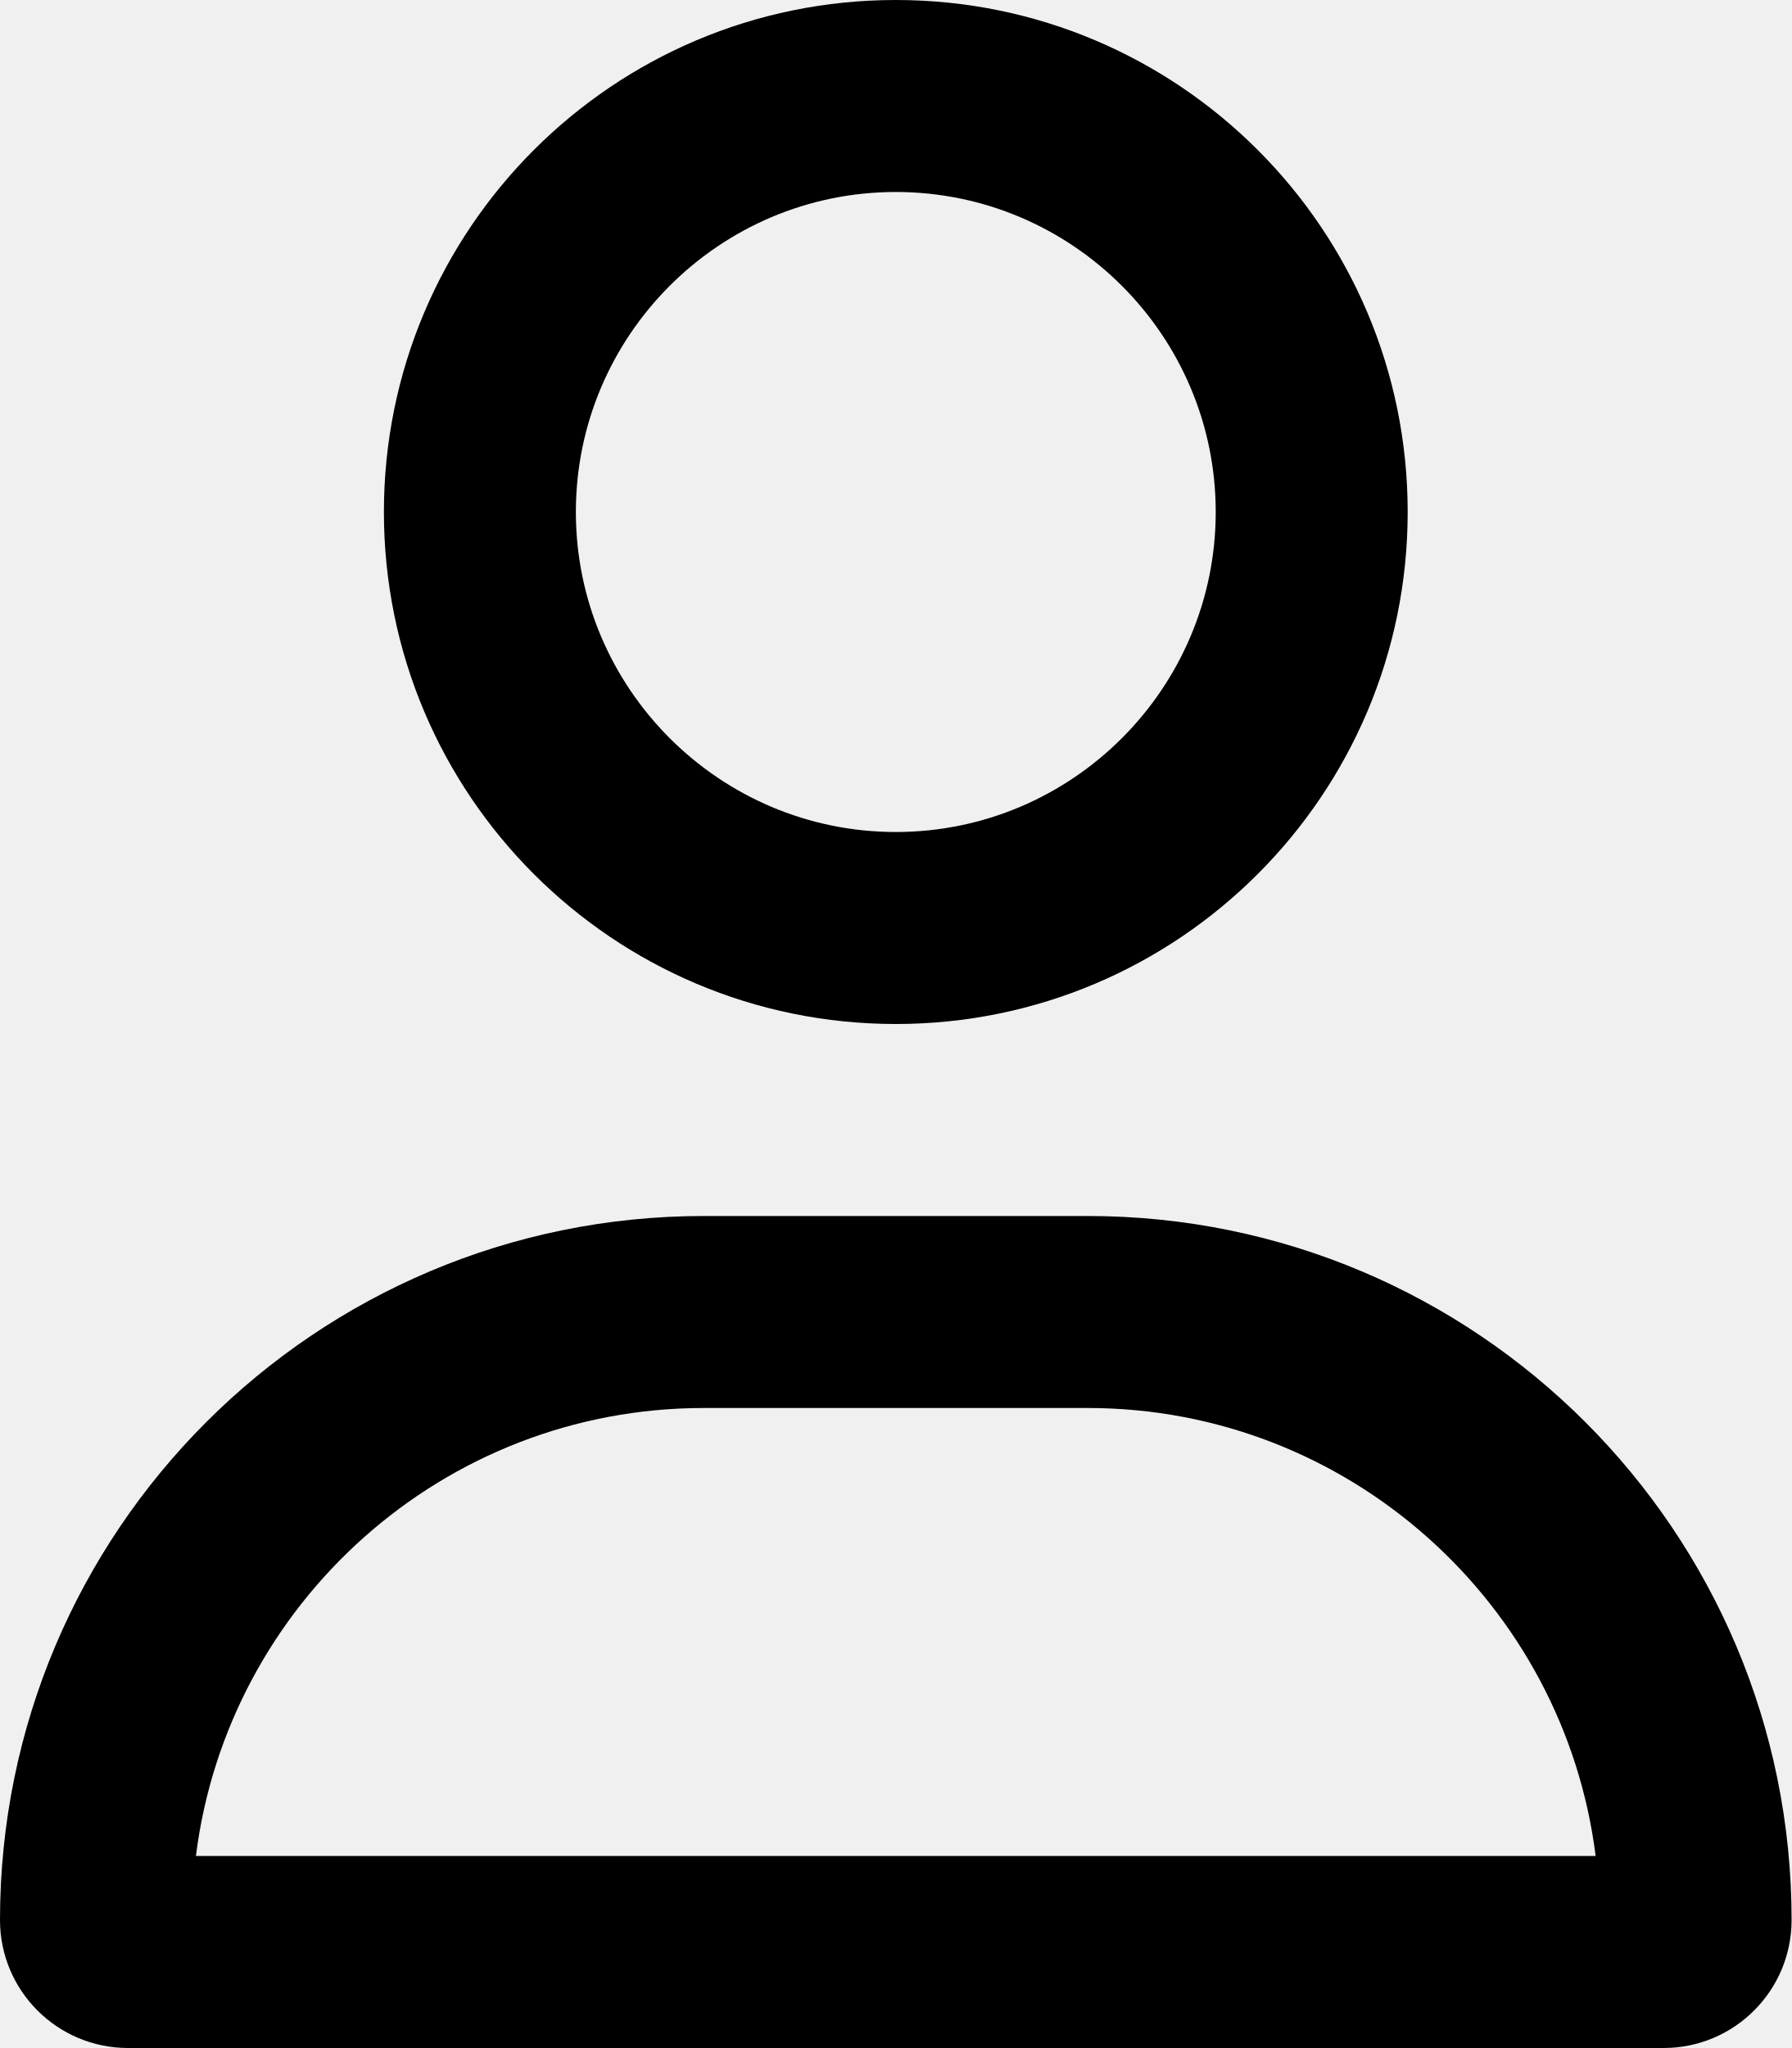
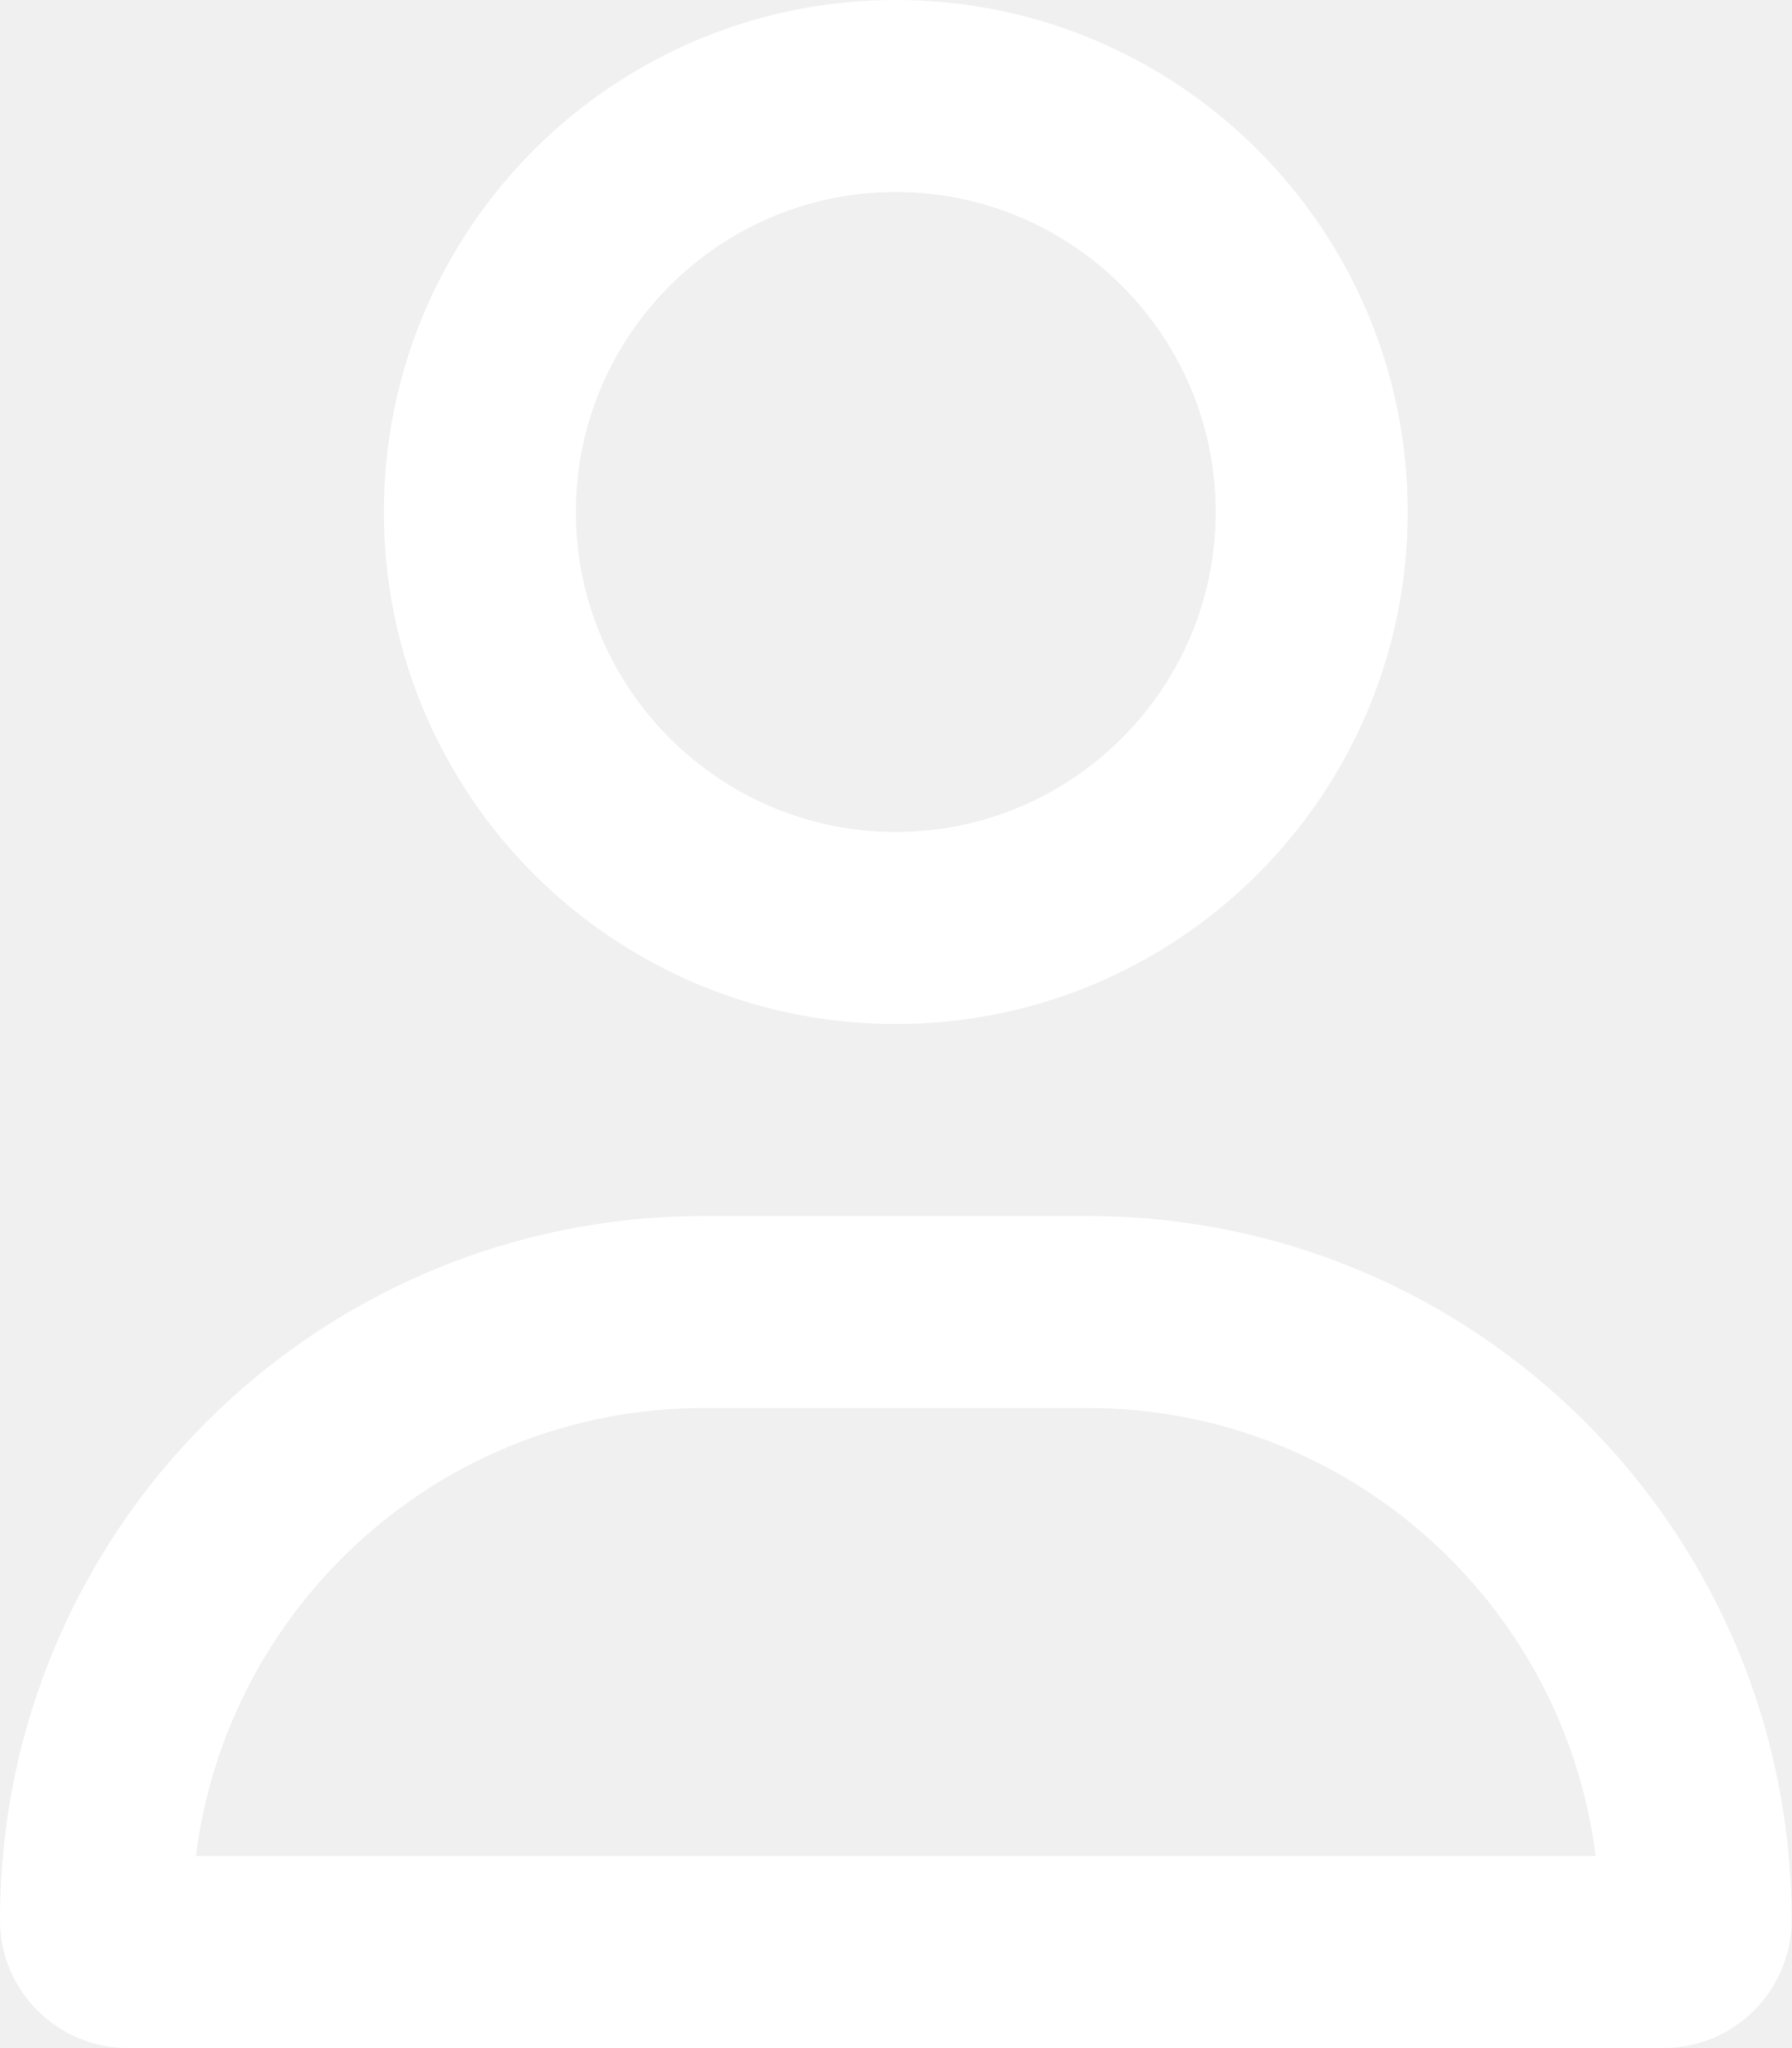
<svg xmlns="http://www.w3.org/2000/svg" viewBox="0 0 448 512">
-   <path d="M272 304h-96C78.8 304 0 382.8 0 480c0 17.67 14.33 32 32 32h384c17.67 0 32-14.33 32-32C448 382.8 369.2 304 272 304zM48.99 464C56.89 400.9 110.8 352 176 352h96c65.16 0 119.1 48.95 127 112H48.99zM224 256c70.69 0 128-57.31 128-128c0-70.69-57.31-128-128-128S96 57.31 96 128C96 198.7 153.3 256 224 256zM224 48c44.11 0 80 35.89 80 80c0 44.11-35.89 80-80 80S144 172.1 144 128C144 83.89 179.9 48 224 48z" />
+   <path fill="#ffffff" d="M272 304h-96C78.8 304 0 382.8 0 480c0 17.67 14.33 32 32 32h384c17.67 0 32-14.33 32-32C448 382.8 369.2 304 272 304zM48.99 464C56.89 400.9 110.8 352 176 352h96c65.16 0 119.1 48.95 127 112H48.99zM224 256c70.69 0 128-57.31 128-128c0-70.69-57.31-128-128-128S96 57.31 96 128C96 198.7 153.3 256 224 256zM224 48c44.11 0 80 35.89 80 80c0 44.11-35.89 80-80 80S144 172.1 144 128C144 83.89 179.9 48 224 48z" />
</svg>
